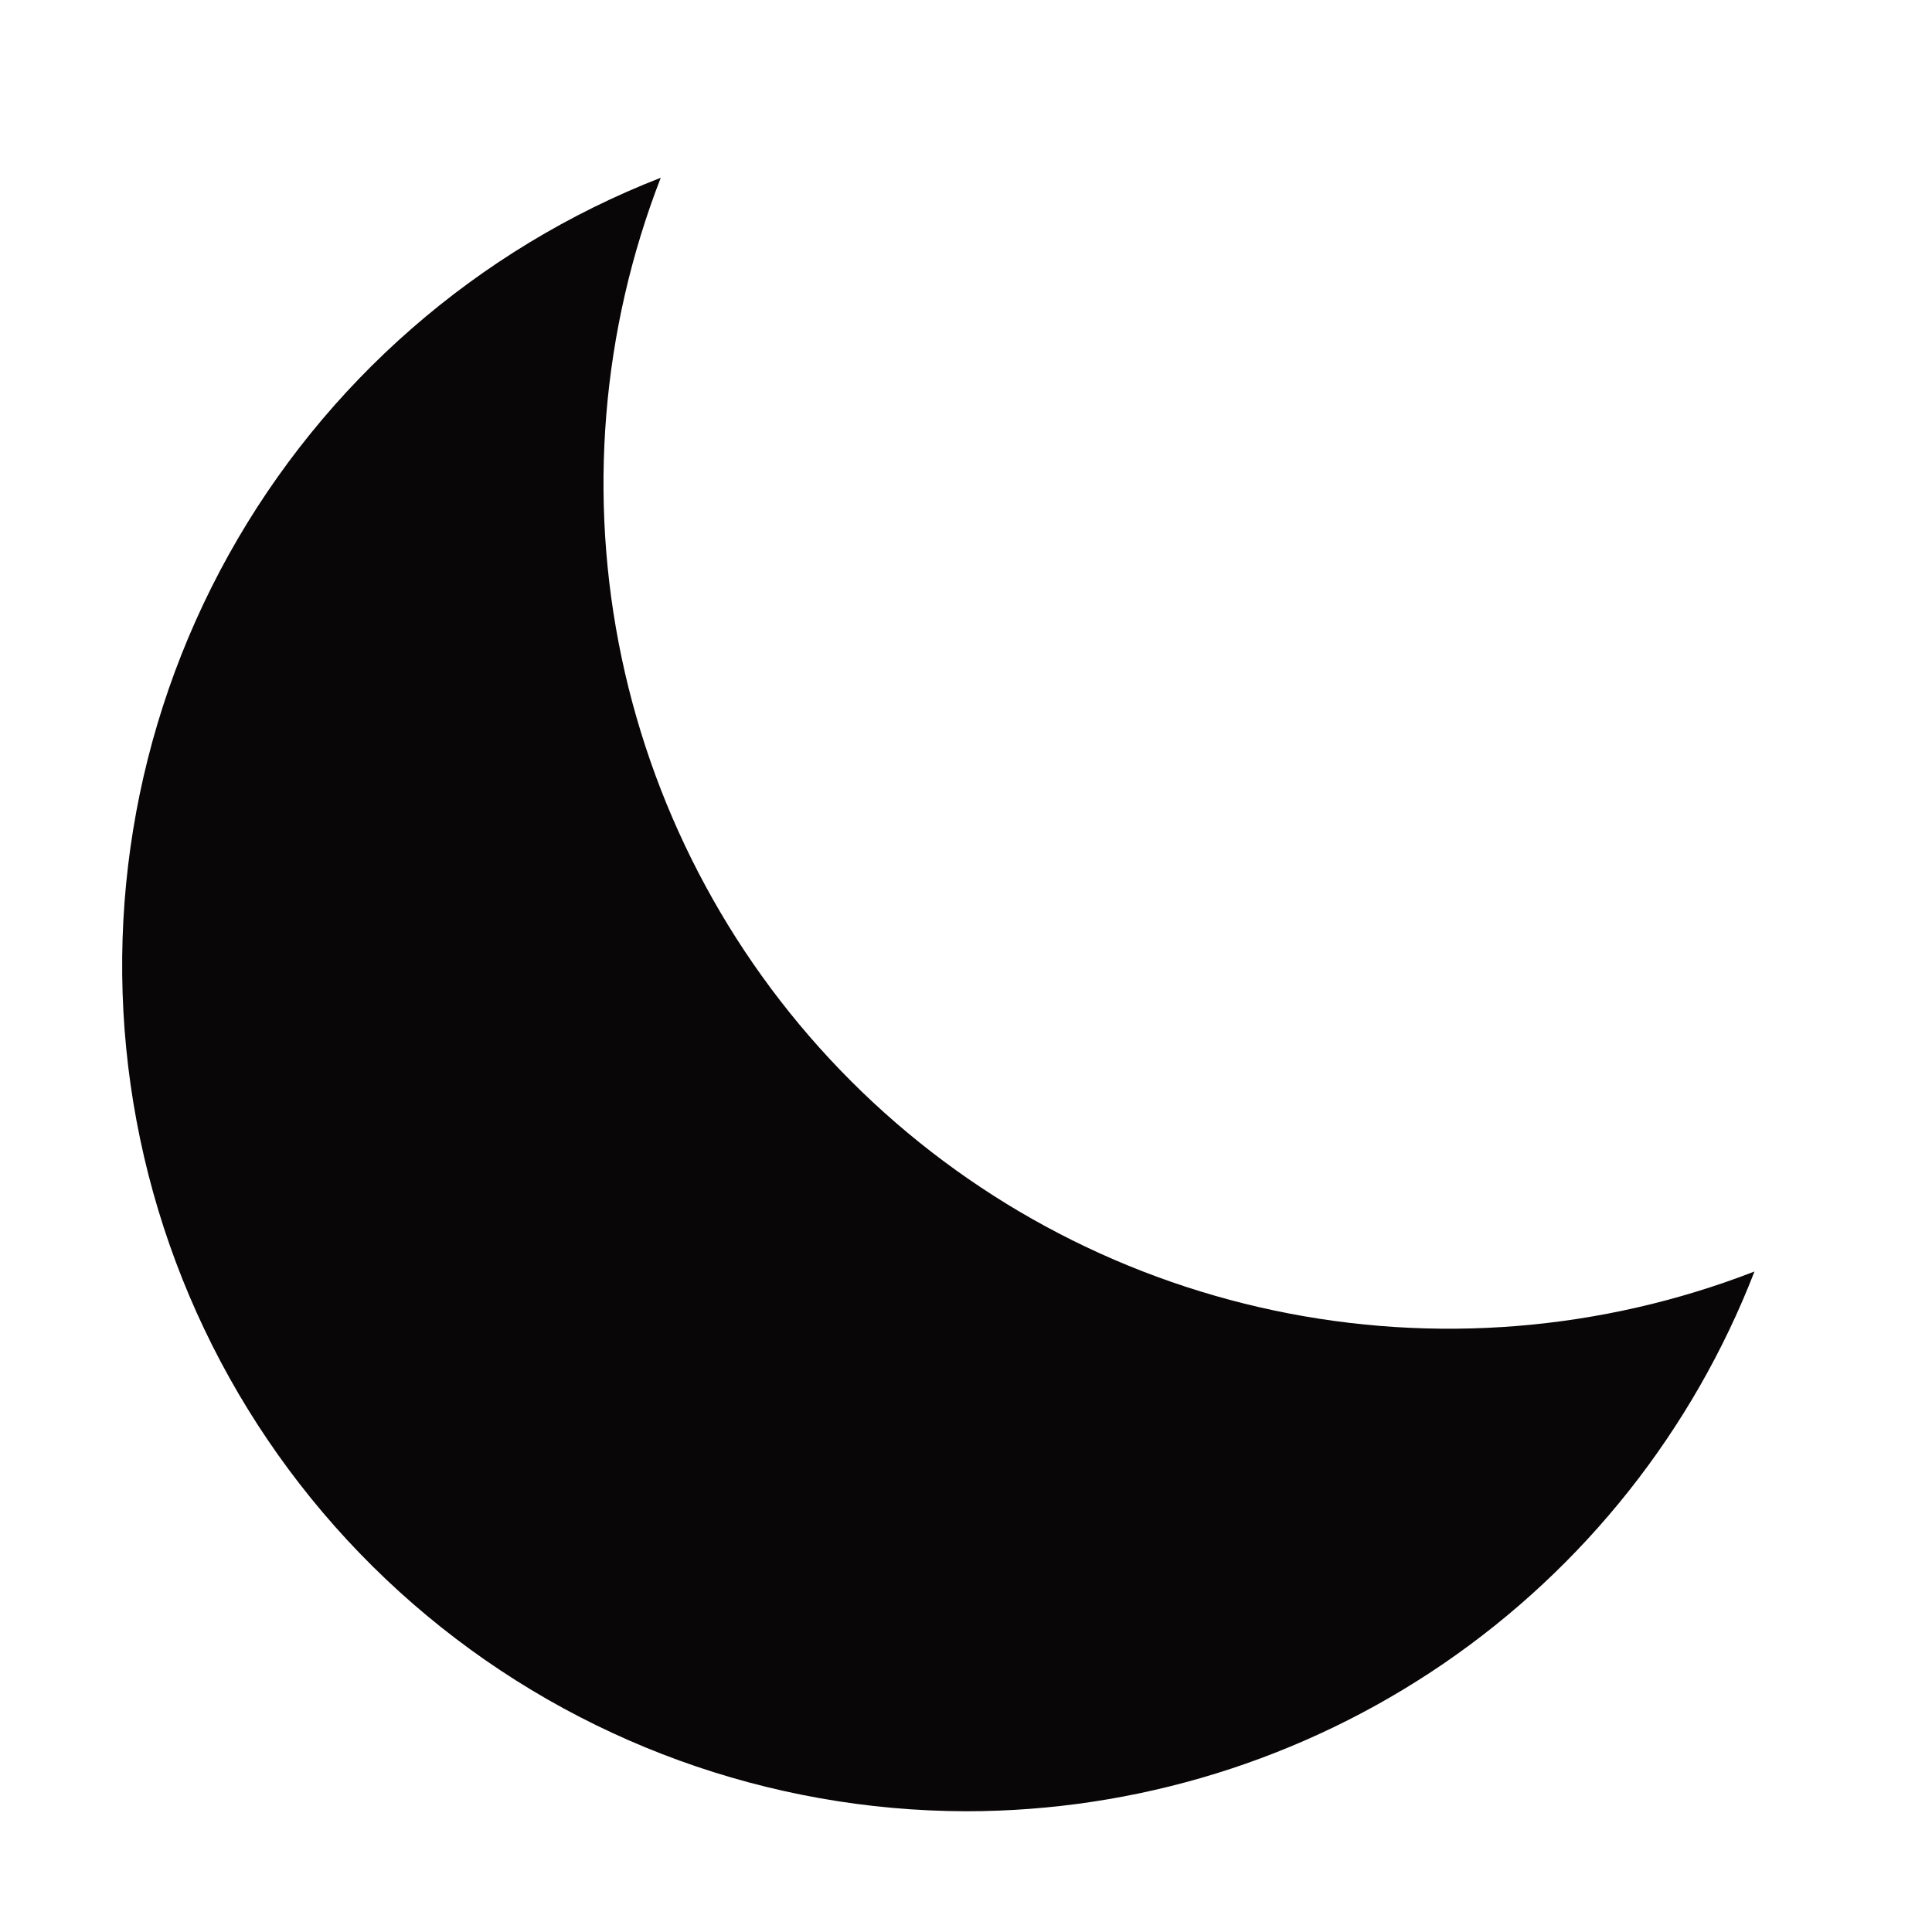
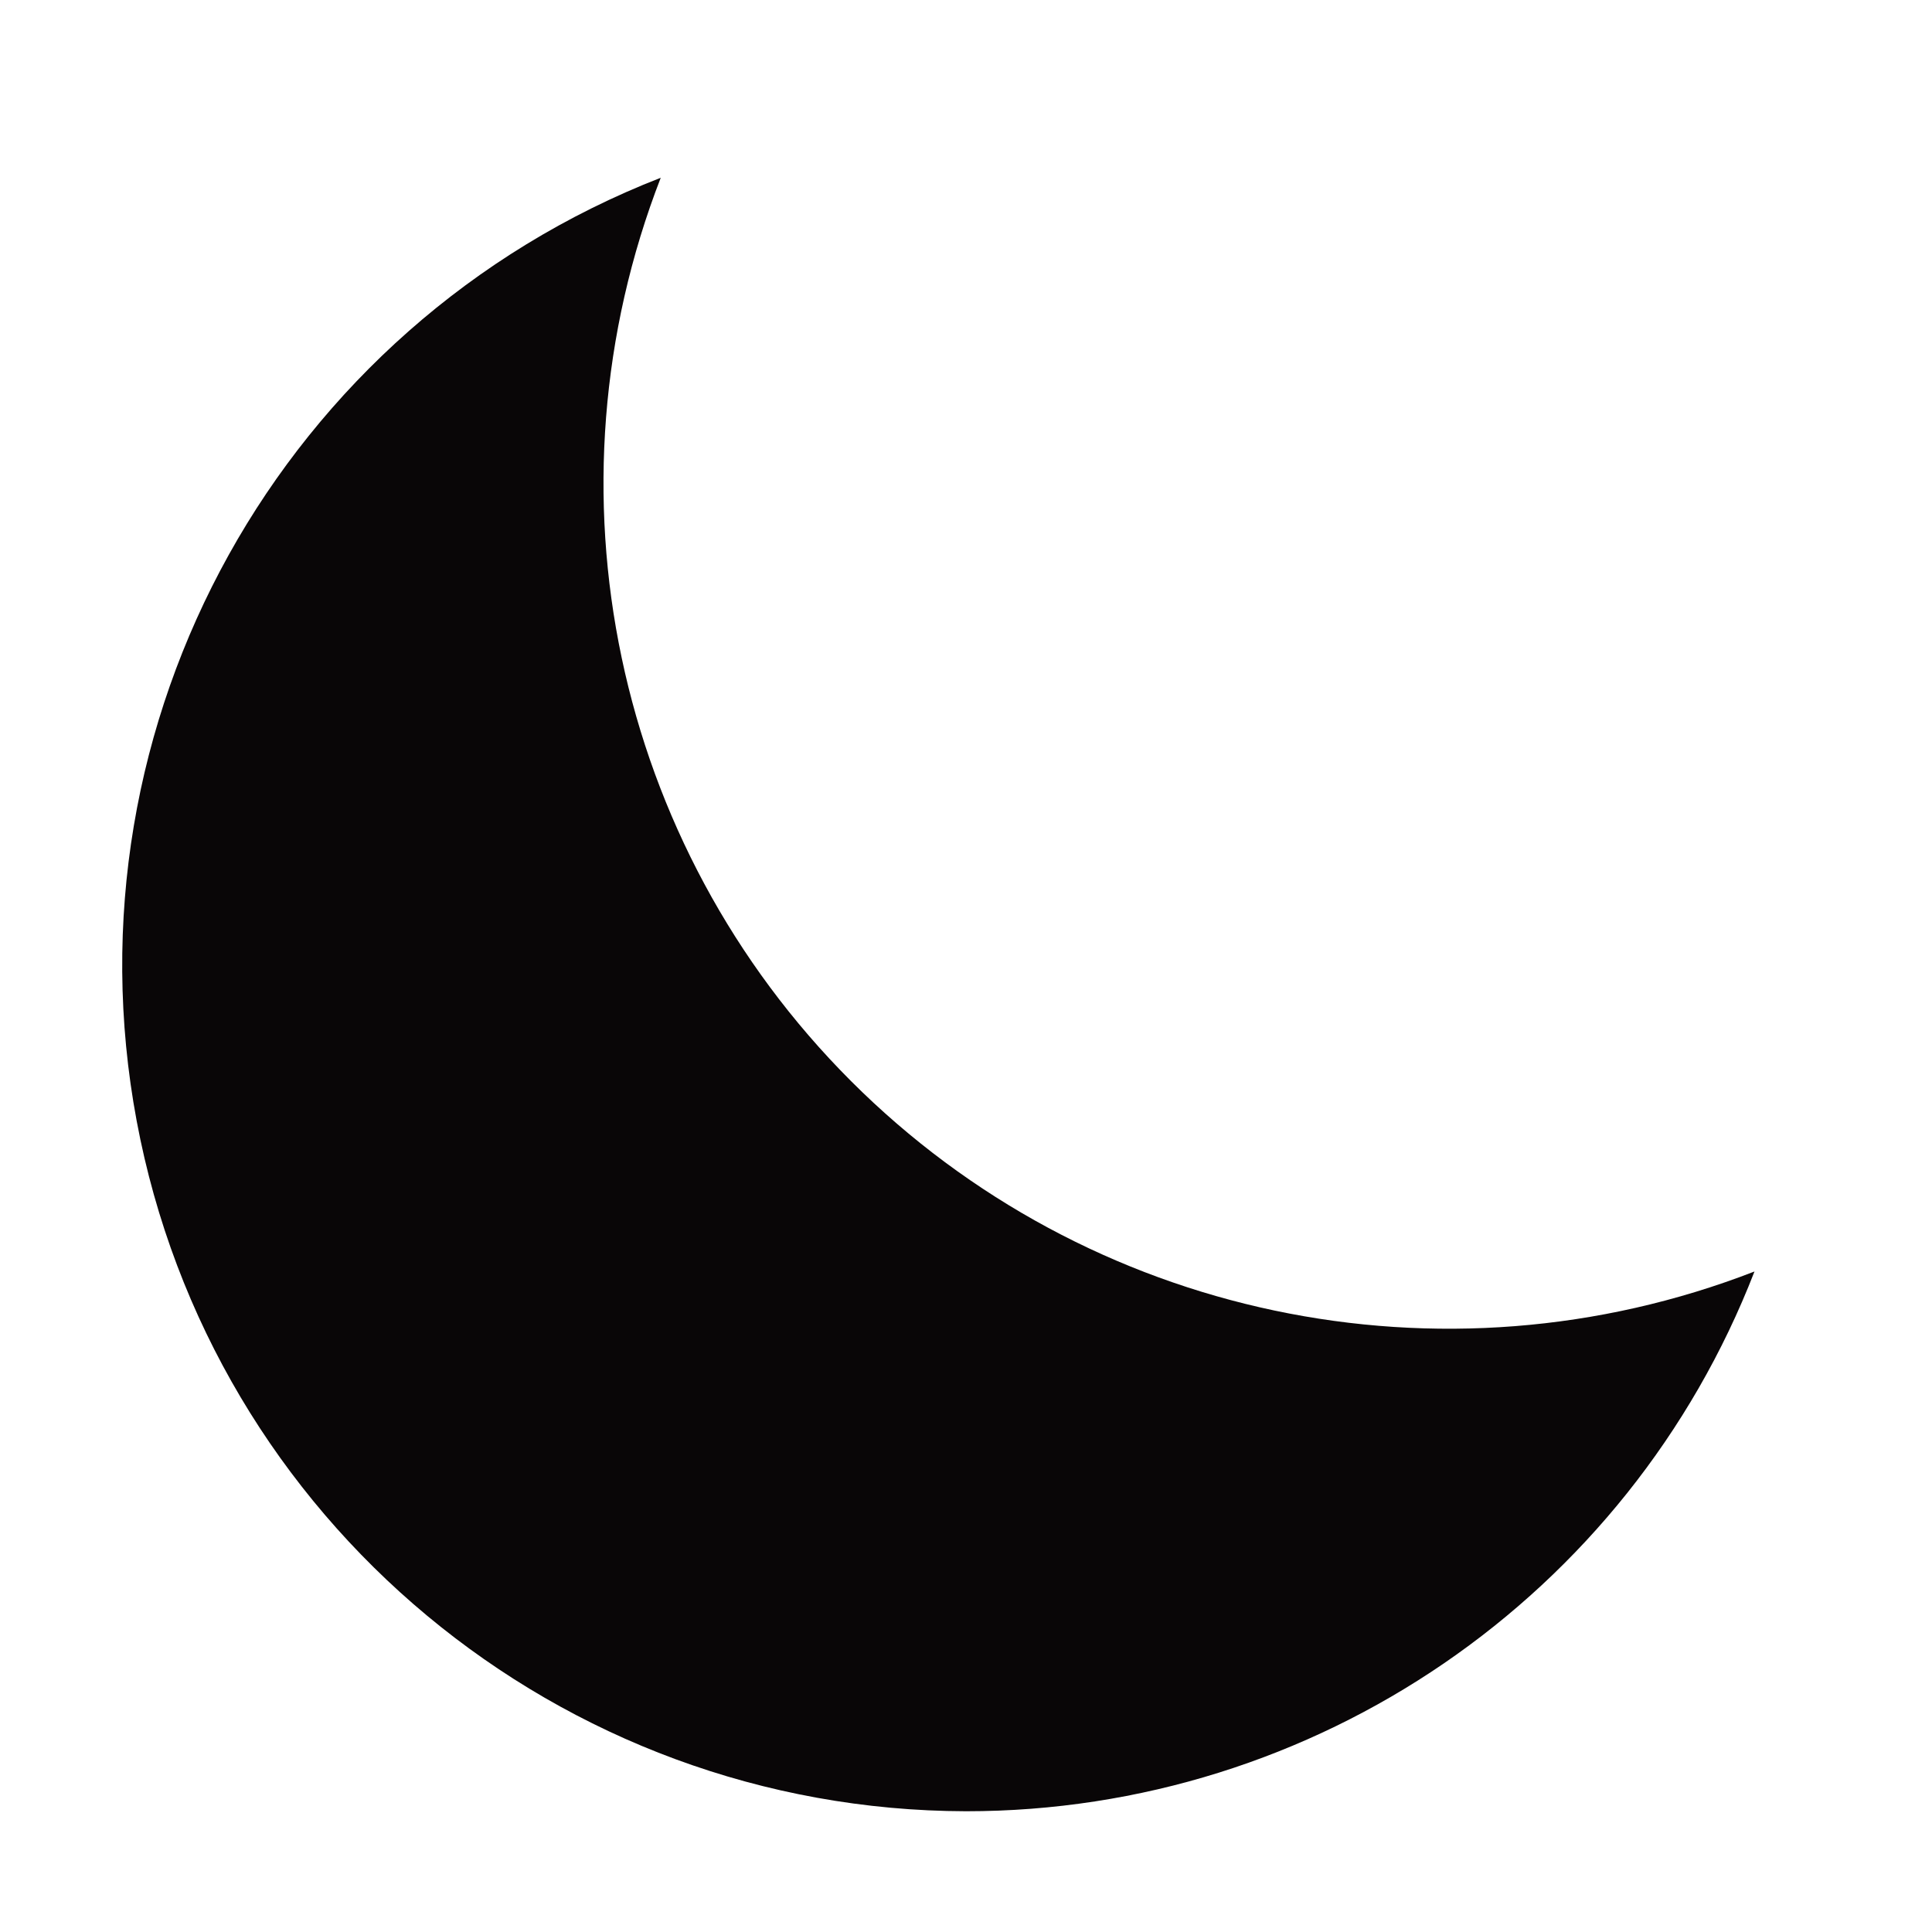
- <svg xmlns="http://www.w3.org/2000/svg" width="50" height="50" viewBox="0 0 50 50" fill="none">
-   <path fill-rule="evenodd" clip-rule="evenodd" d="M45.406 32.906C41.451 34.441 37.135 34.792 32.984 33.917C28.832 33.043 25.025 30.98 22.026 27.98C19.026 24.98 16.963 21.173 16.088 17.022C15.214 12.871 15.565 8.555 17.1 4.6C12.349 6.451 8.394 9.903 5.917 14.36C3.44 18.817 2.597 23.998 3.534 29.01C4.471 34.022 7.128 38.55 11.047 41.812C14.966 45.073 19.901 46.864 25 46.875C29.413 46.876 33.723 45.542 37.365 43.05C41.007 40.557 43.81 37.021 45.406 32.906Z" fill="#090607" />
+ <svg xmlns="http://www.w3.org/2000/svg" width="50" height="50" fill="none">
+   <path fill-rule="evenodd" clip-rule="evenodd" d="M45.406 32.906A21.875 21.875 0 0 1 17.1 4.6 21.885 21.885 0 0 0 25 46.875a21.882 21.882 0 0 0 20.406-13.969Z" fill="#090607" />
</svg>
